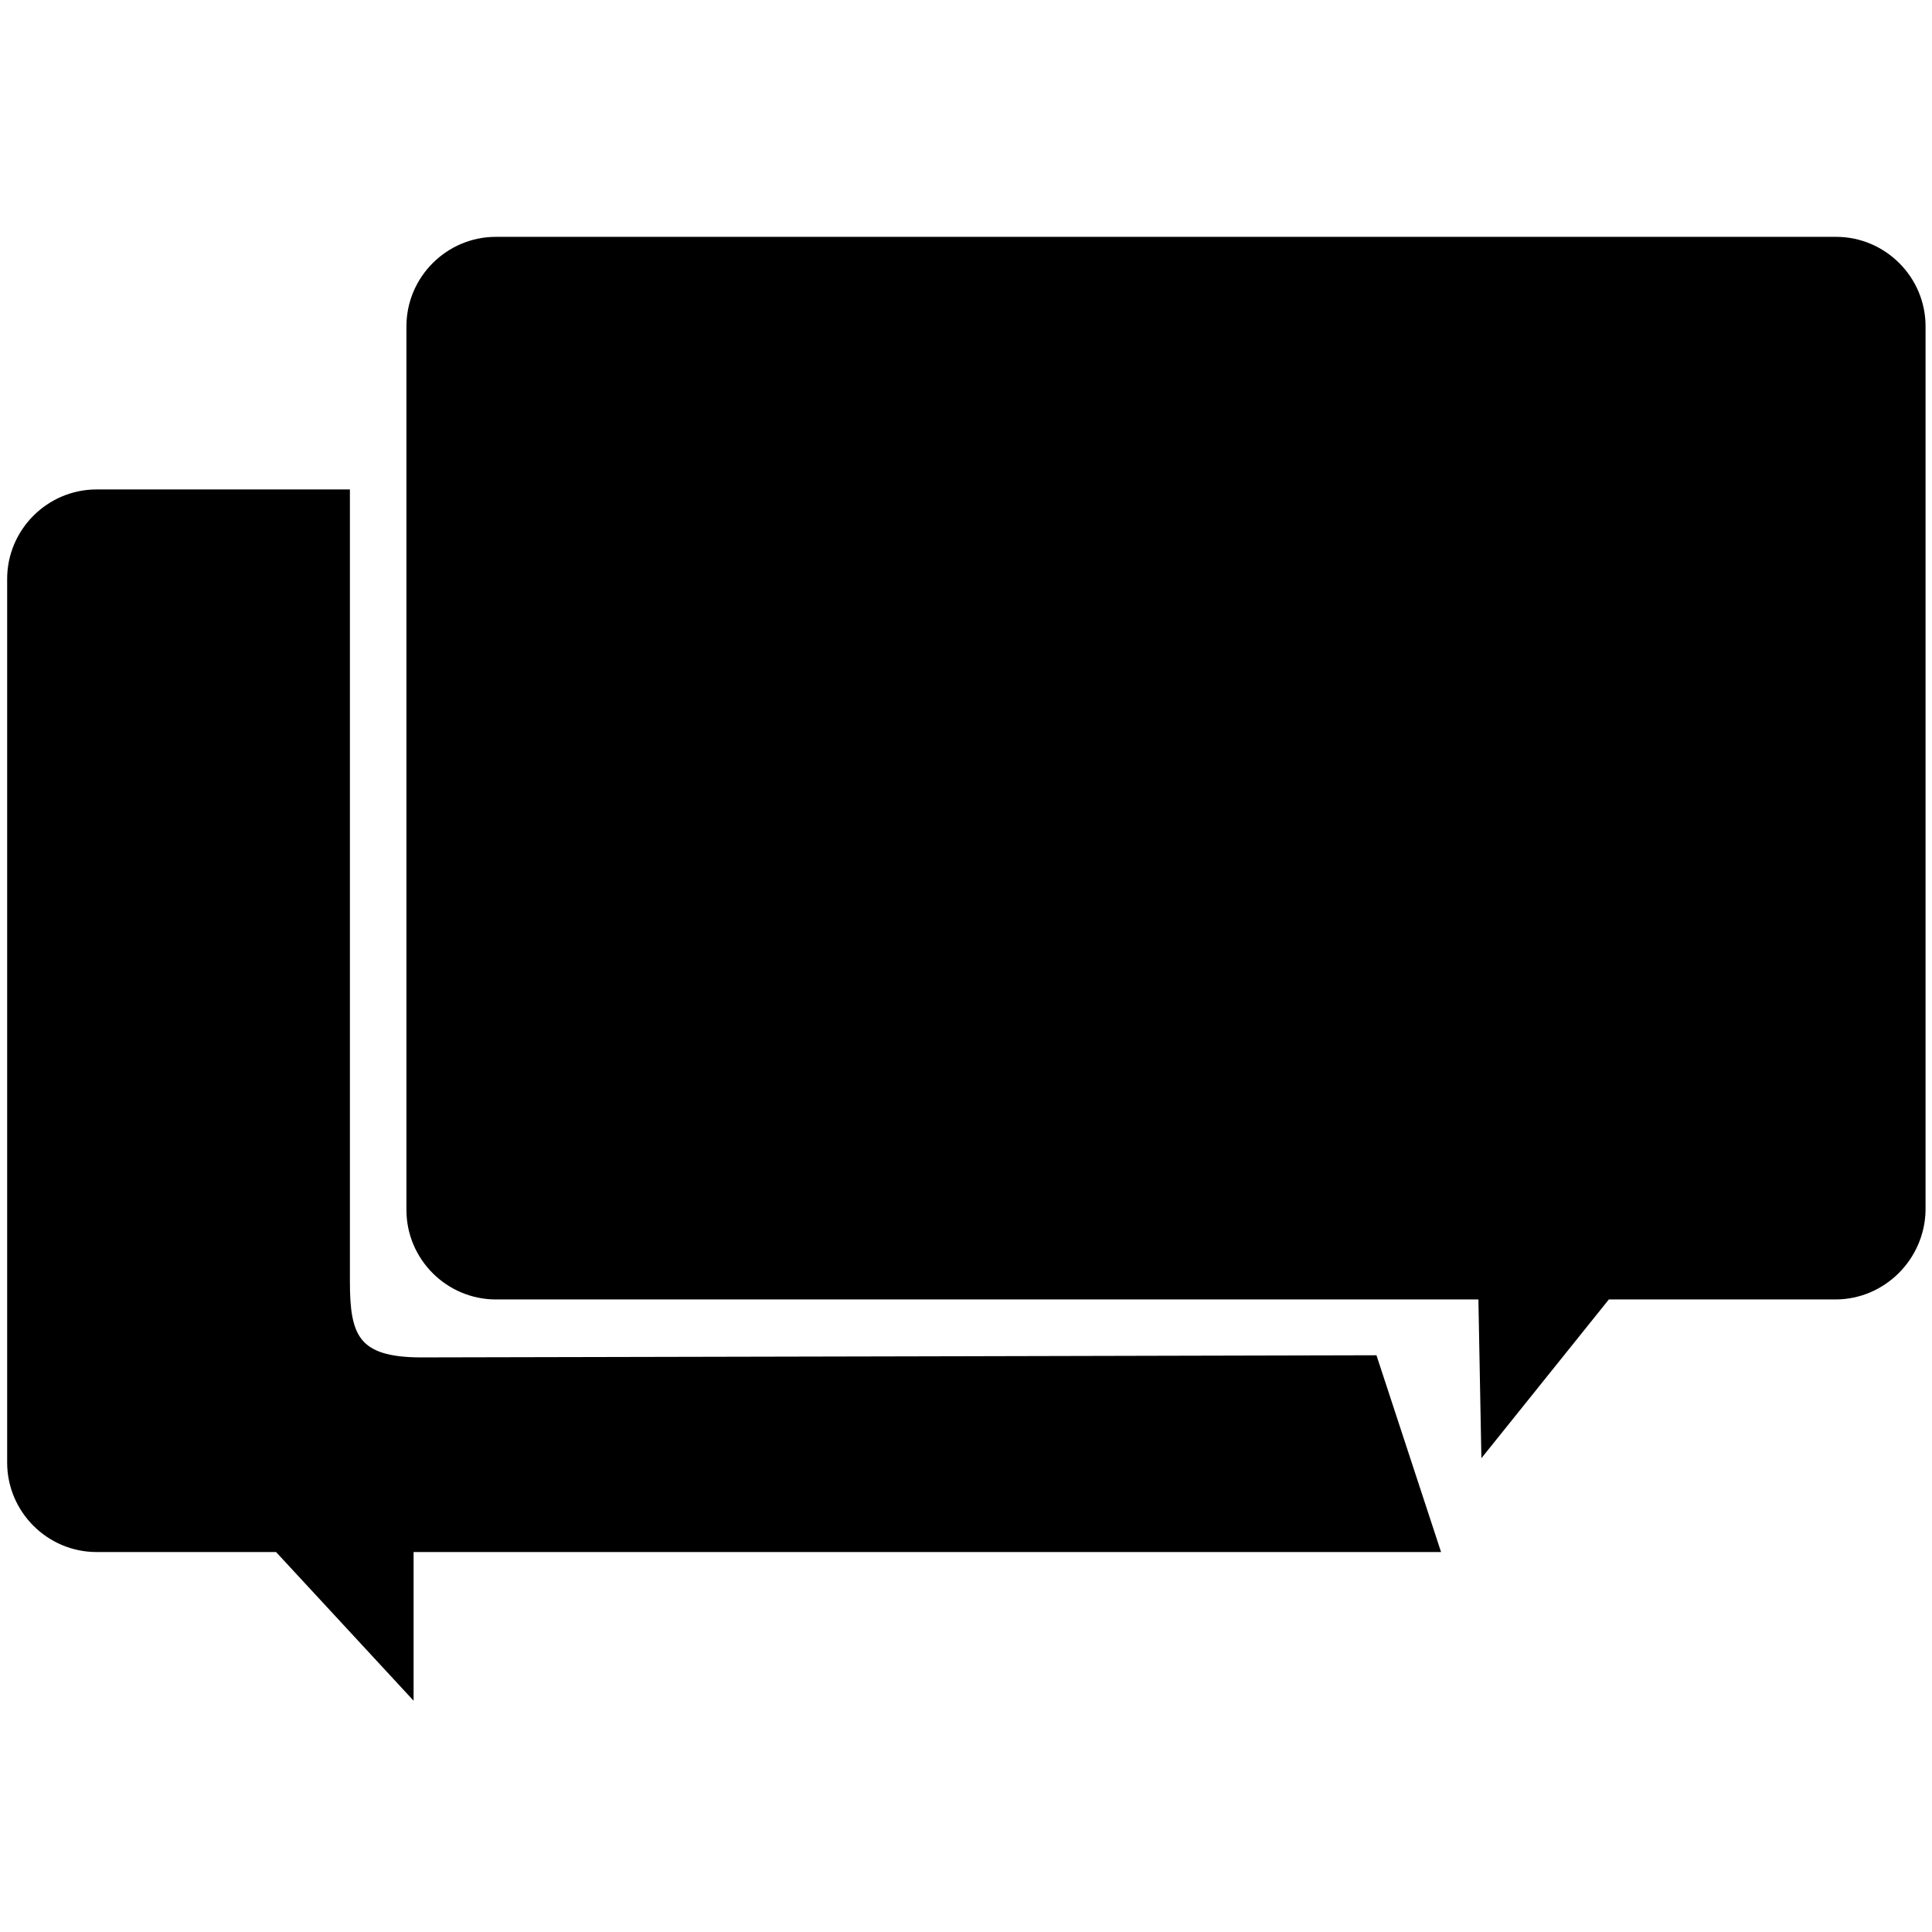
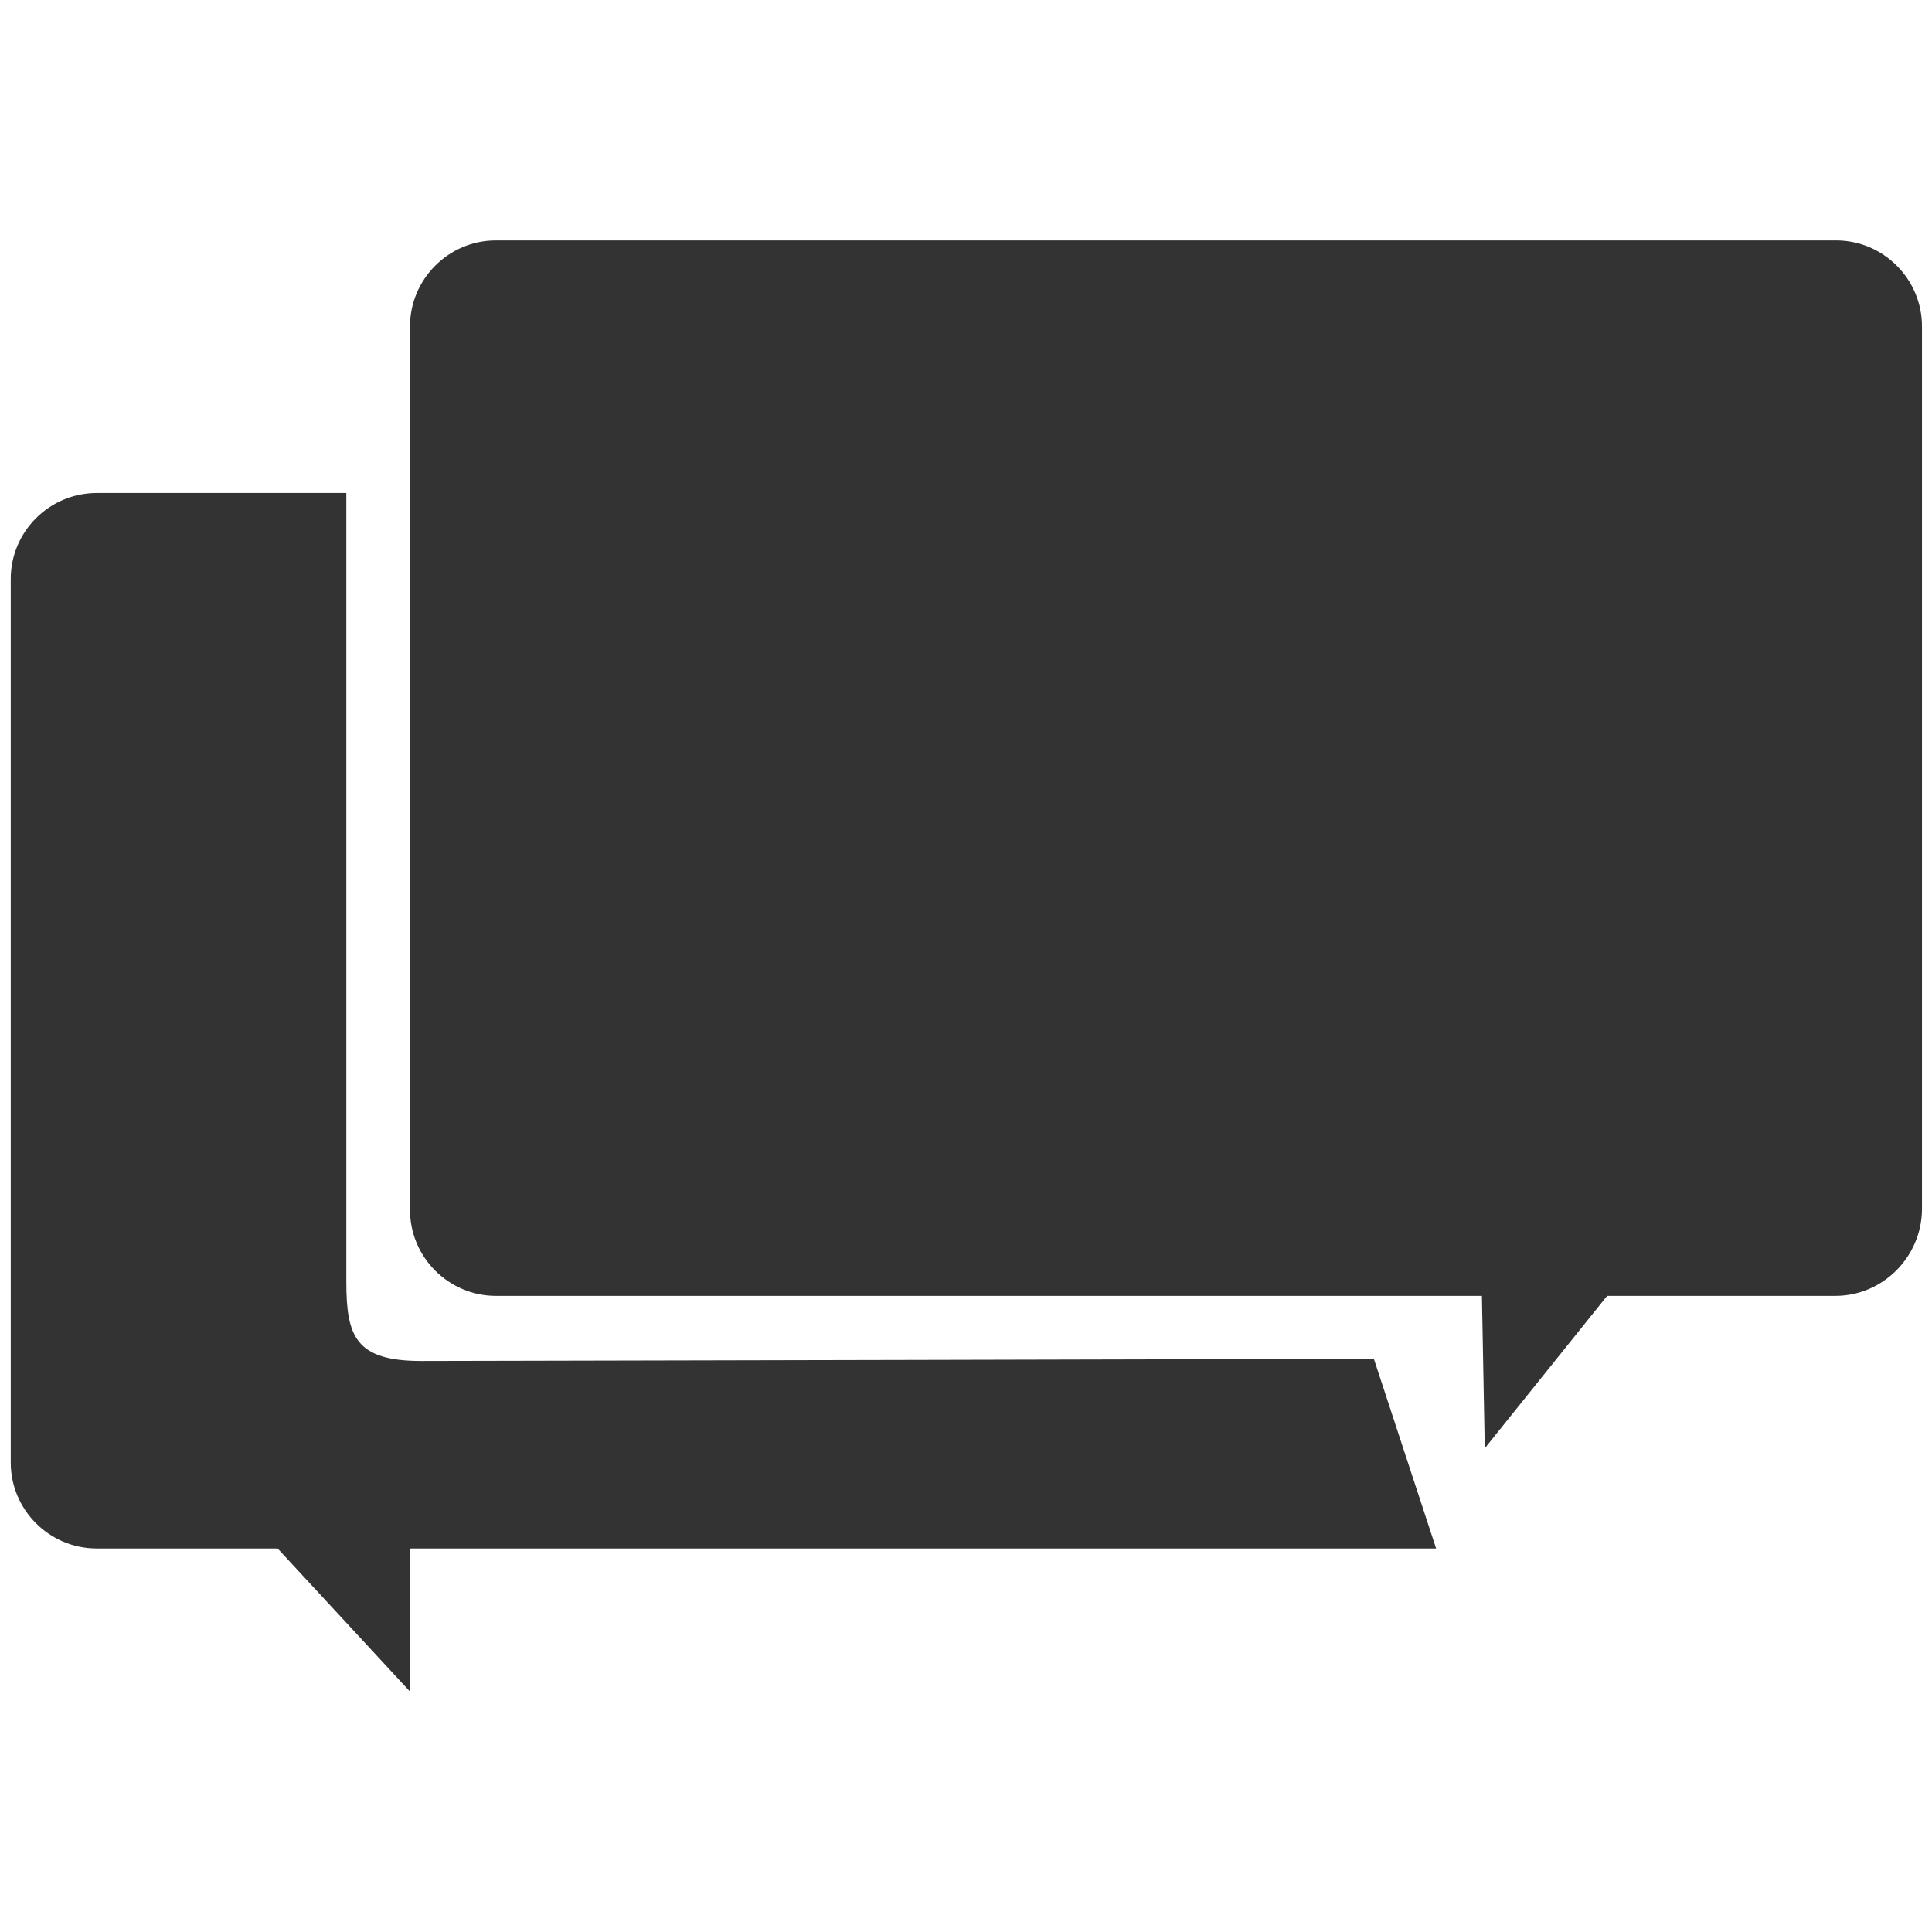
<svg xmlns="http://www.w3.org/2000/svg" version="1.1" id="Layer_1" x="0px" y="0px" viewBox="0 0 270 270" style="enable-background:new 0 0 270 270;" xml:space="preserve">
  <style type="text/css">
- 	.st0{stroke:#000000;stroke-miterlimit:10;}
+ 	.st0{fill:#333333;}
</style>
  <path class="st0" d="M200.7,216.4H57.3l0,20l-18.5-20H13.5c-6.6,0-12-5.4-12-12V80.9c0-6.6,5.4-12,12-12h34.9c0,0,0,102.5,0,110.2  s1.3,11.1,10.5,11.1s133.1-0.3,133.1-0.3L200.7,216.4z" />
  <path class="st0" d="M256.5,181.1h-31.9l-17.1,21.3l-0.4-21.3H69.3c-6.6,0-12-5.4-12-12V45.6c0-6.6,5.4-12,12-12h187.3  c6.6,0,12,5.4,12,12v123.5C268.5,175.7,263.1,181.1,256.5,181.1z" />
</svg>
